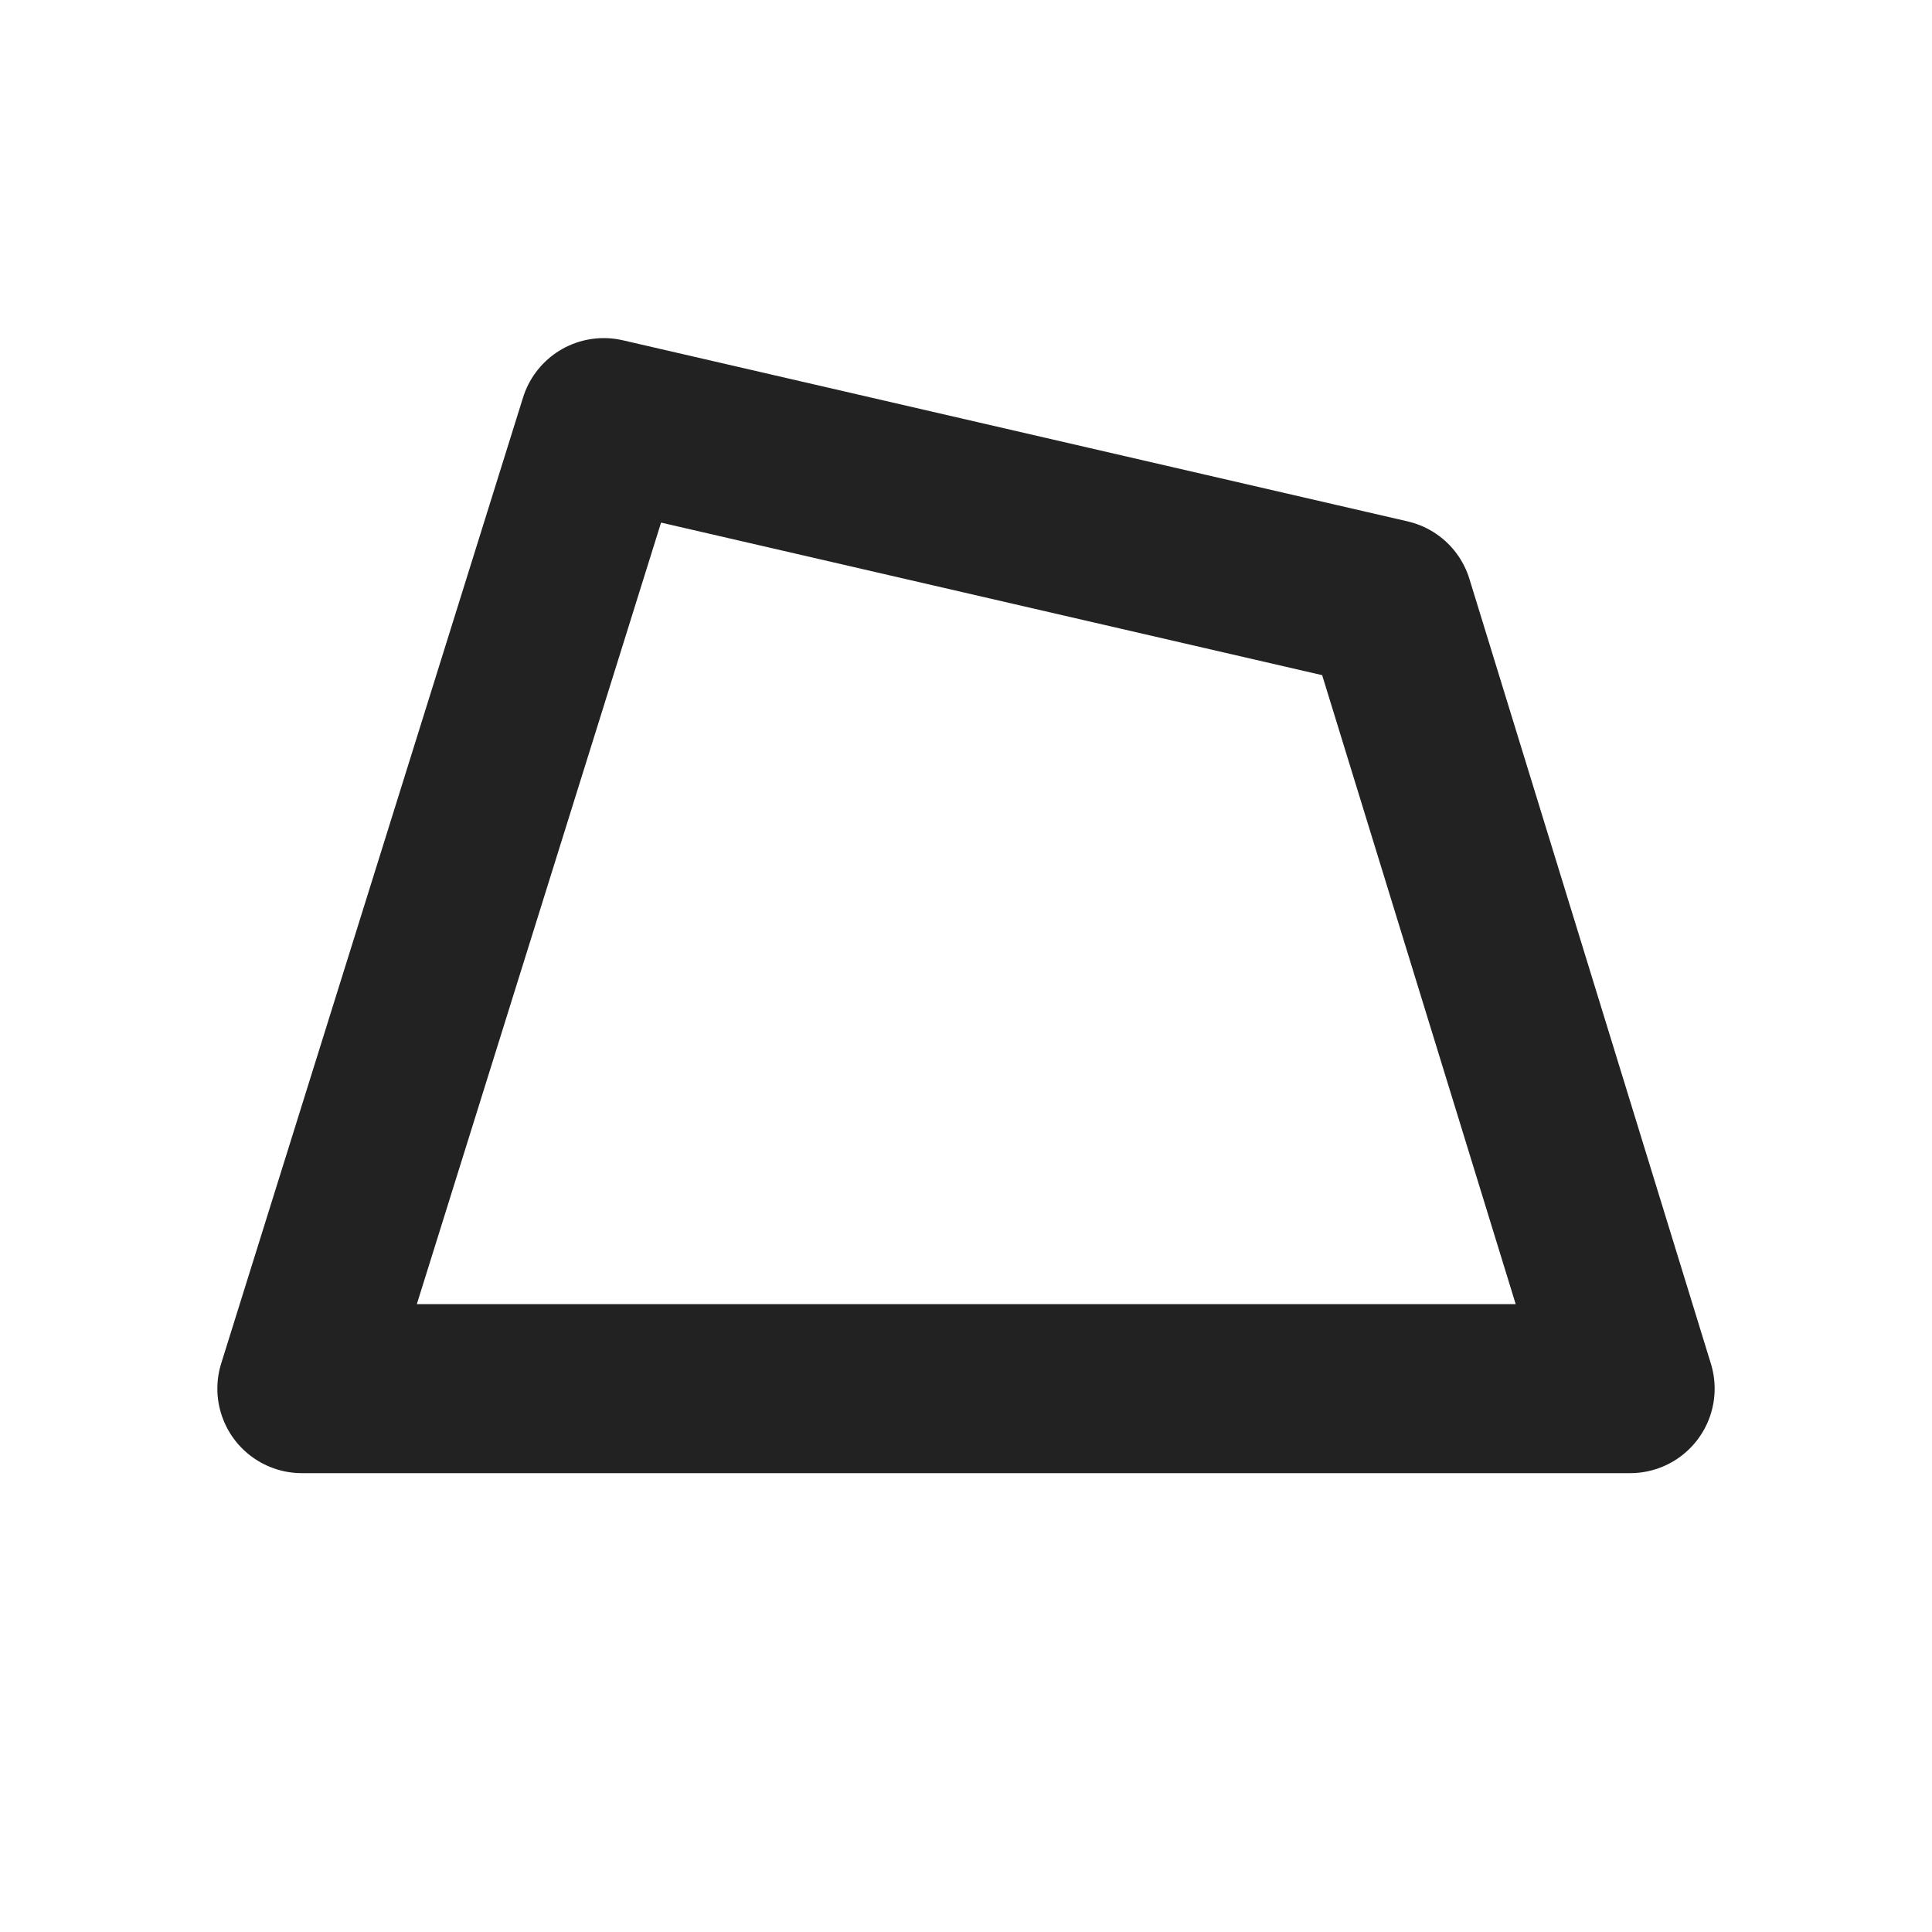
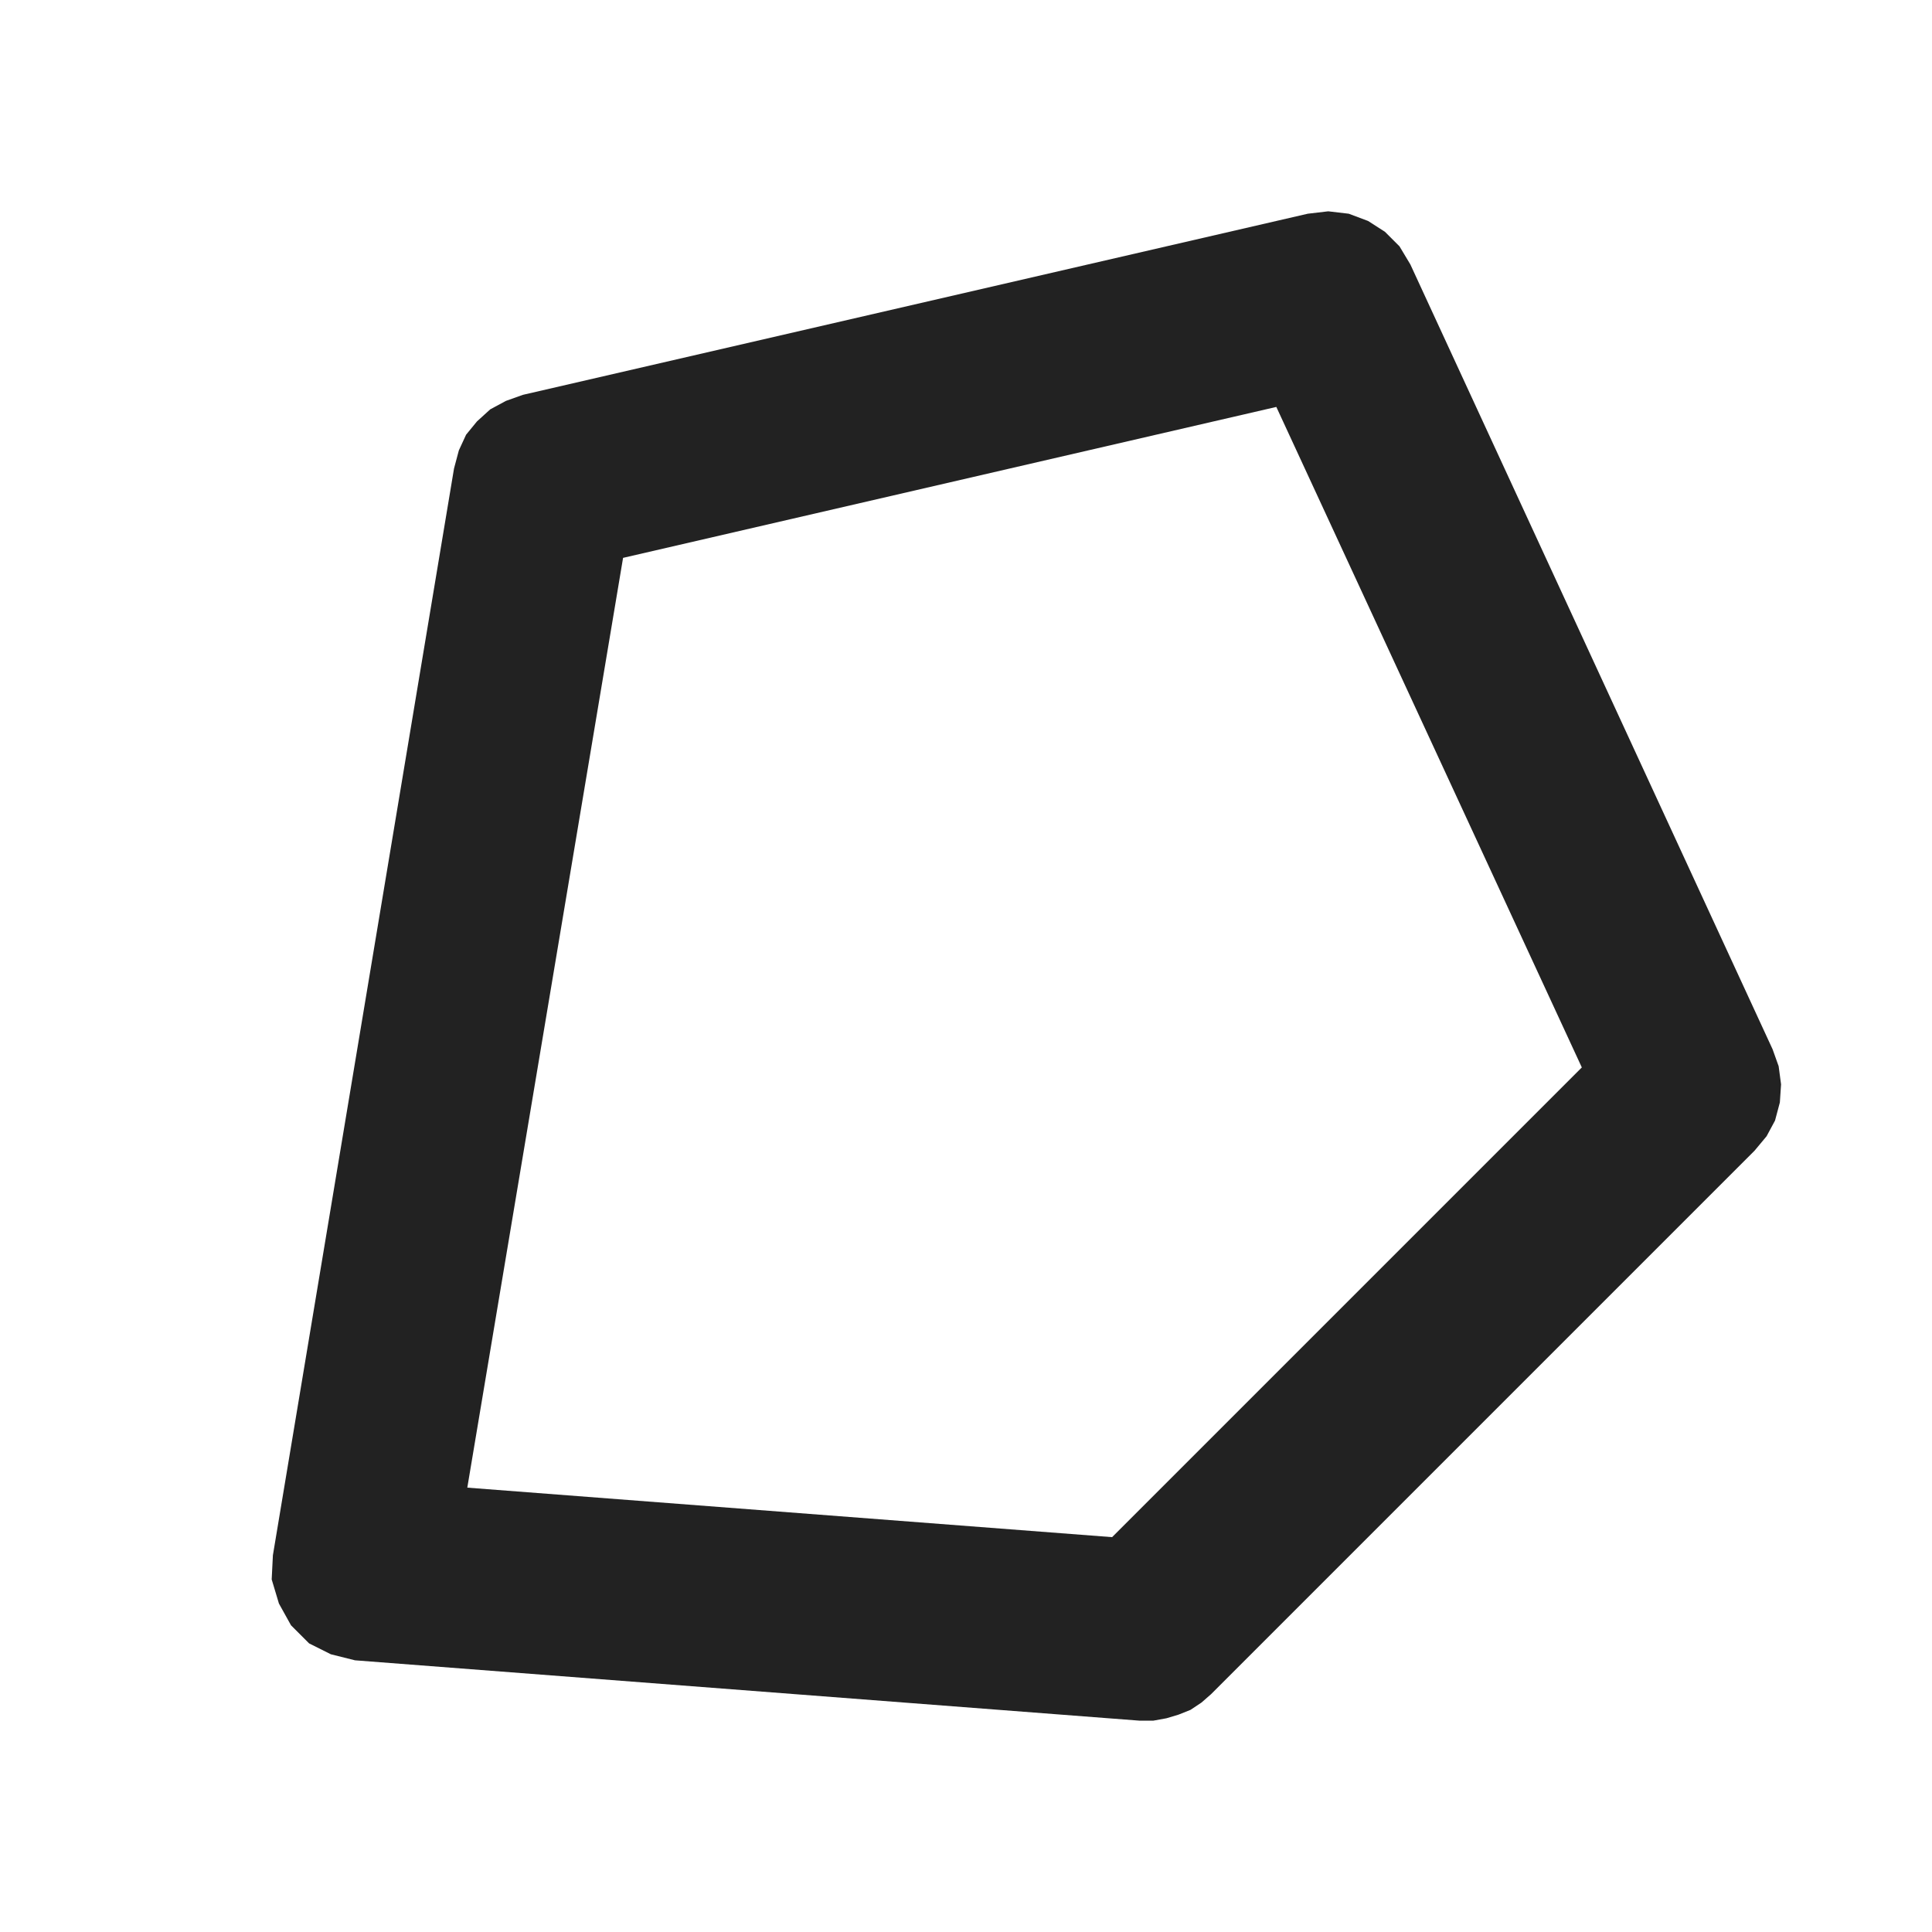
<svg xmlns="http://www.w3.org/2000/svg" width="16" height="16" viewBox="0 0 16 16">
-   <path fill="none" stroke="#222222" stroke-width="1.4" stroke-linejoin="round" d="M2.5 11.5L5 3.5l6.5 1.5 2 6.5z" />
+   <path fill="#222222" d="M2.94 13.75L2.74 13.70L2.56 13.61L2.41 13.46L2.31 13.28L2.25 13.08L2.26 12.88L3.76 3.88L3.80 3.73L3.86 3.60L3.95 3.49L4.06 3.39L4.19 3.32L4.33 3.27L10.83 1.77L11.00 1.75L11.17 1.77L11.33 1.83L11.47 1.92L11.59 2.04L11.68 2.19L14.68 8.69L14.73 8.83L14.75 8.98L14.74 9.13L14.70 9.28L14.63 9.41L14.53 9.53L10.03 14.03L9.95 14.10L9.86 14.16L9.76 14.20L9.66 14.23L9.55 14.25L9.44 14.25ZM9.21 12.73L13.10 8.84L10.57 3.37L5.16 4.62L3.87 12.32Z" />
</svg>
